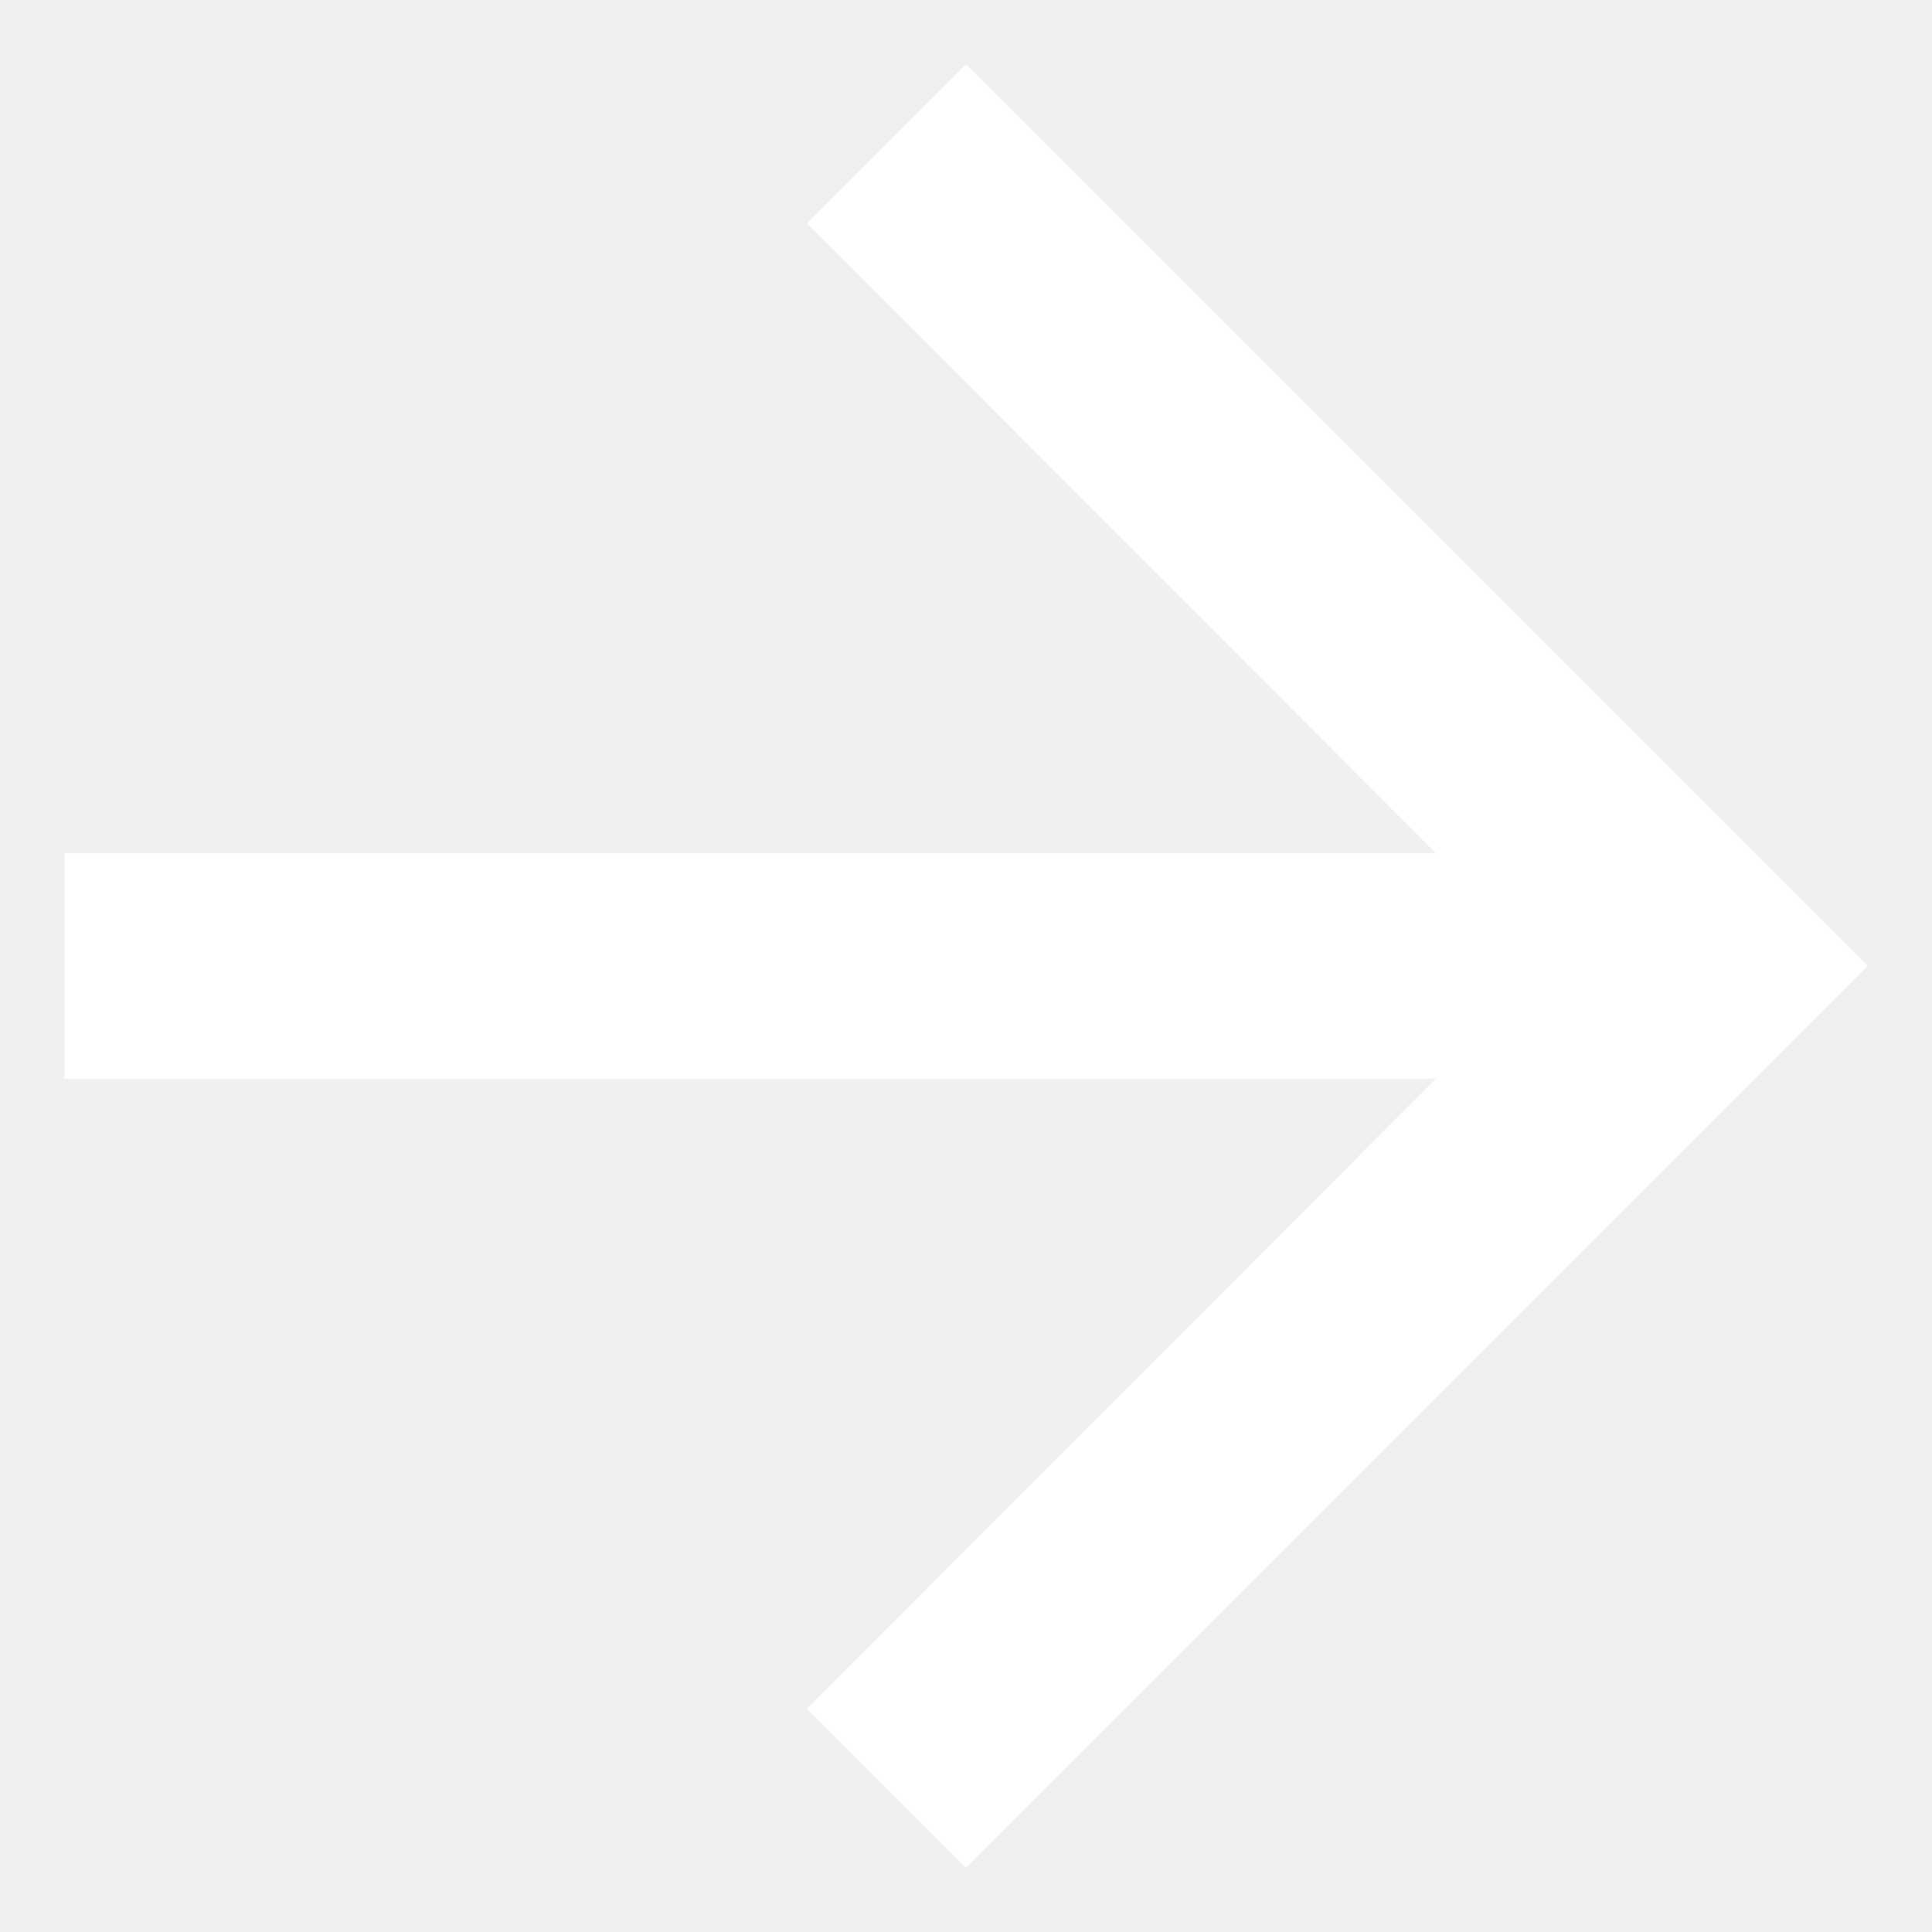
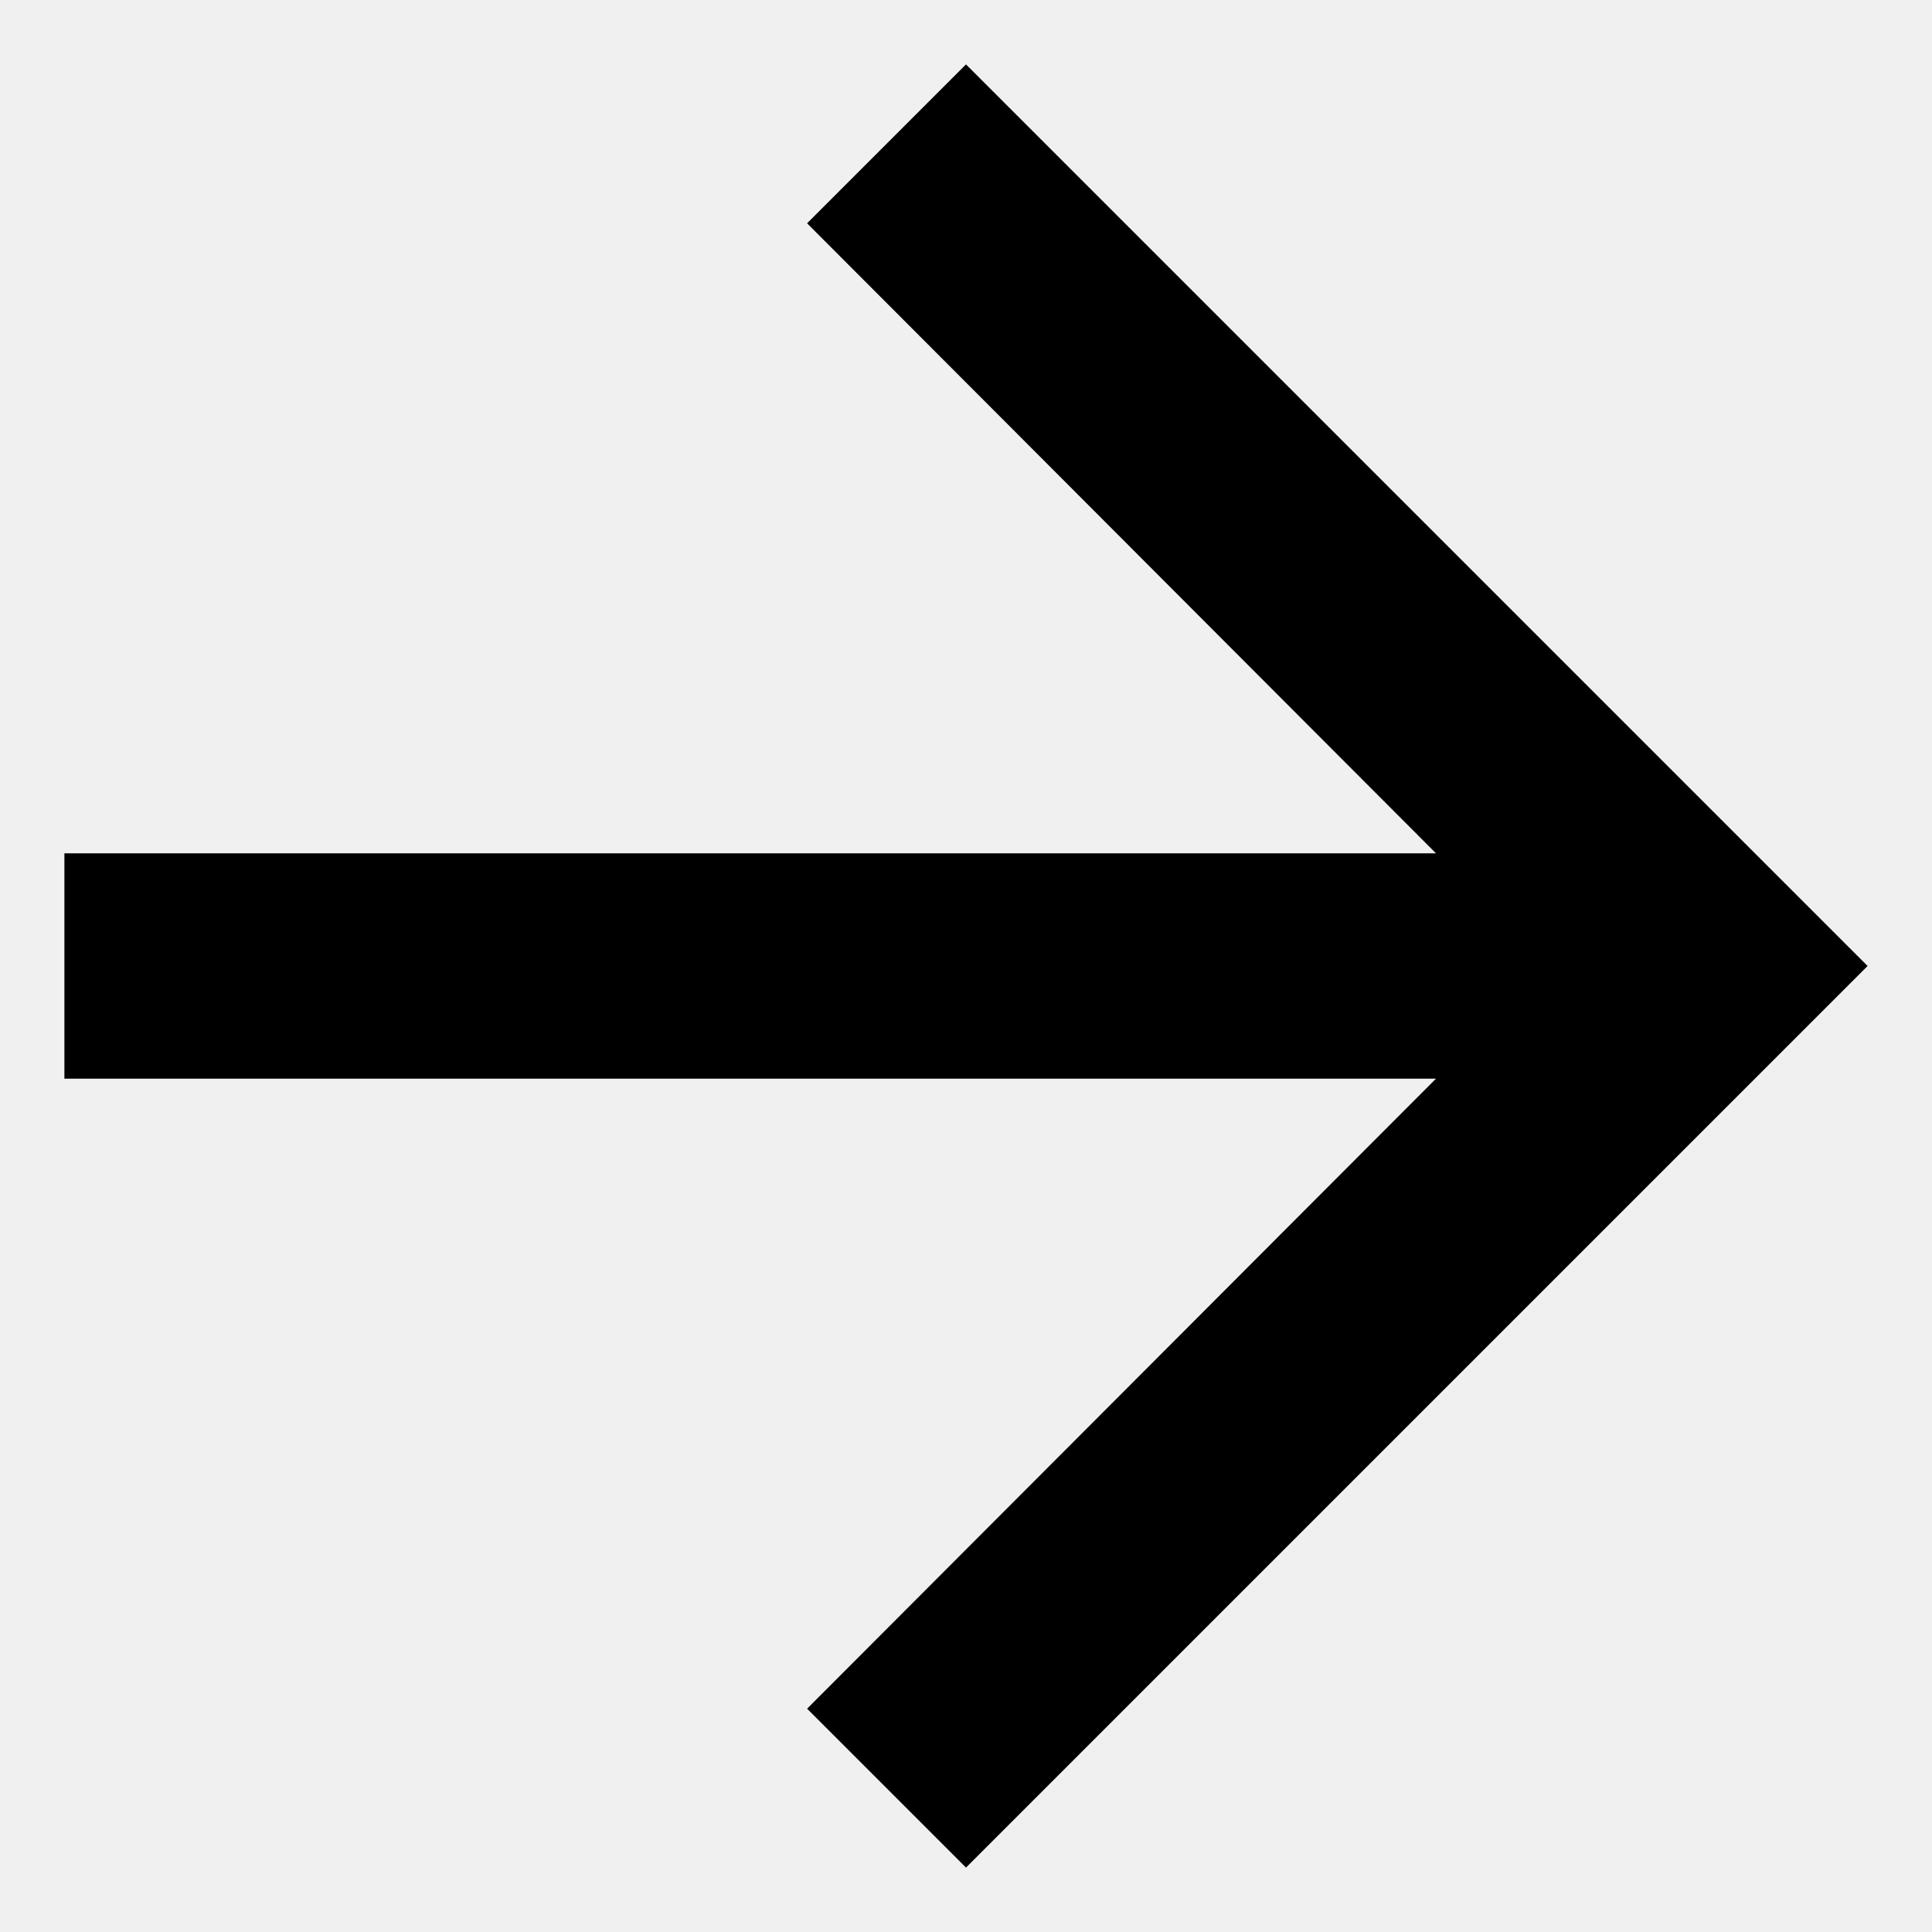
- <svg xmlns="http://www.w3.org/2000/svg" class="h-3 w-3" width="100%" height="100%" preserveAspectRatio="none" viewBox="0 0 12 12" fill="none">
+ <svg xmlns="http://www.w3.org/2000/svg" class="h-3 w-3 text-white" width="100%" height="100%" preserveAspectRatio="none" viewBox="0 0 12 12" fill="none">
  <g clip-path="url(#clip0_3001_6432)">
-     <path d="M6 0.4L5.013 1.387L8.919 5.3H0.4V6.7H8.919L5.013 10.613L6 11.6L11.6 6L6 0.4Z" fill="white" />
+     <path d="M6 0.4L5.013 1.387L8.919 5.3H0.4V6.7H8.919L5.013 10.613L6 11.6L11.6 6L6 0.4Z" fill="currentColor" />
  </g>
  <defs>
    <clipPath id="clip0_3001_6432">
      <rect width="12" height="12" fill="white" />
    </clipPath>
  </defs>
</svg>
